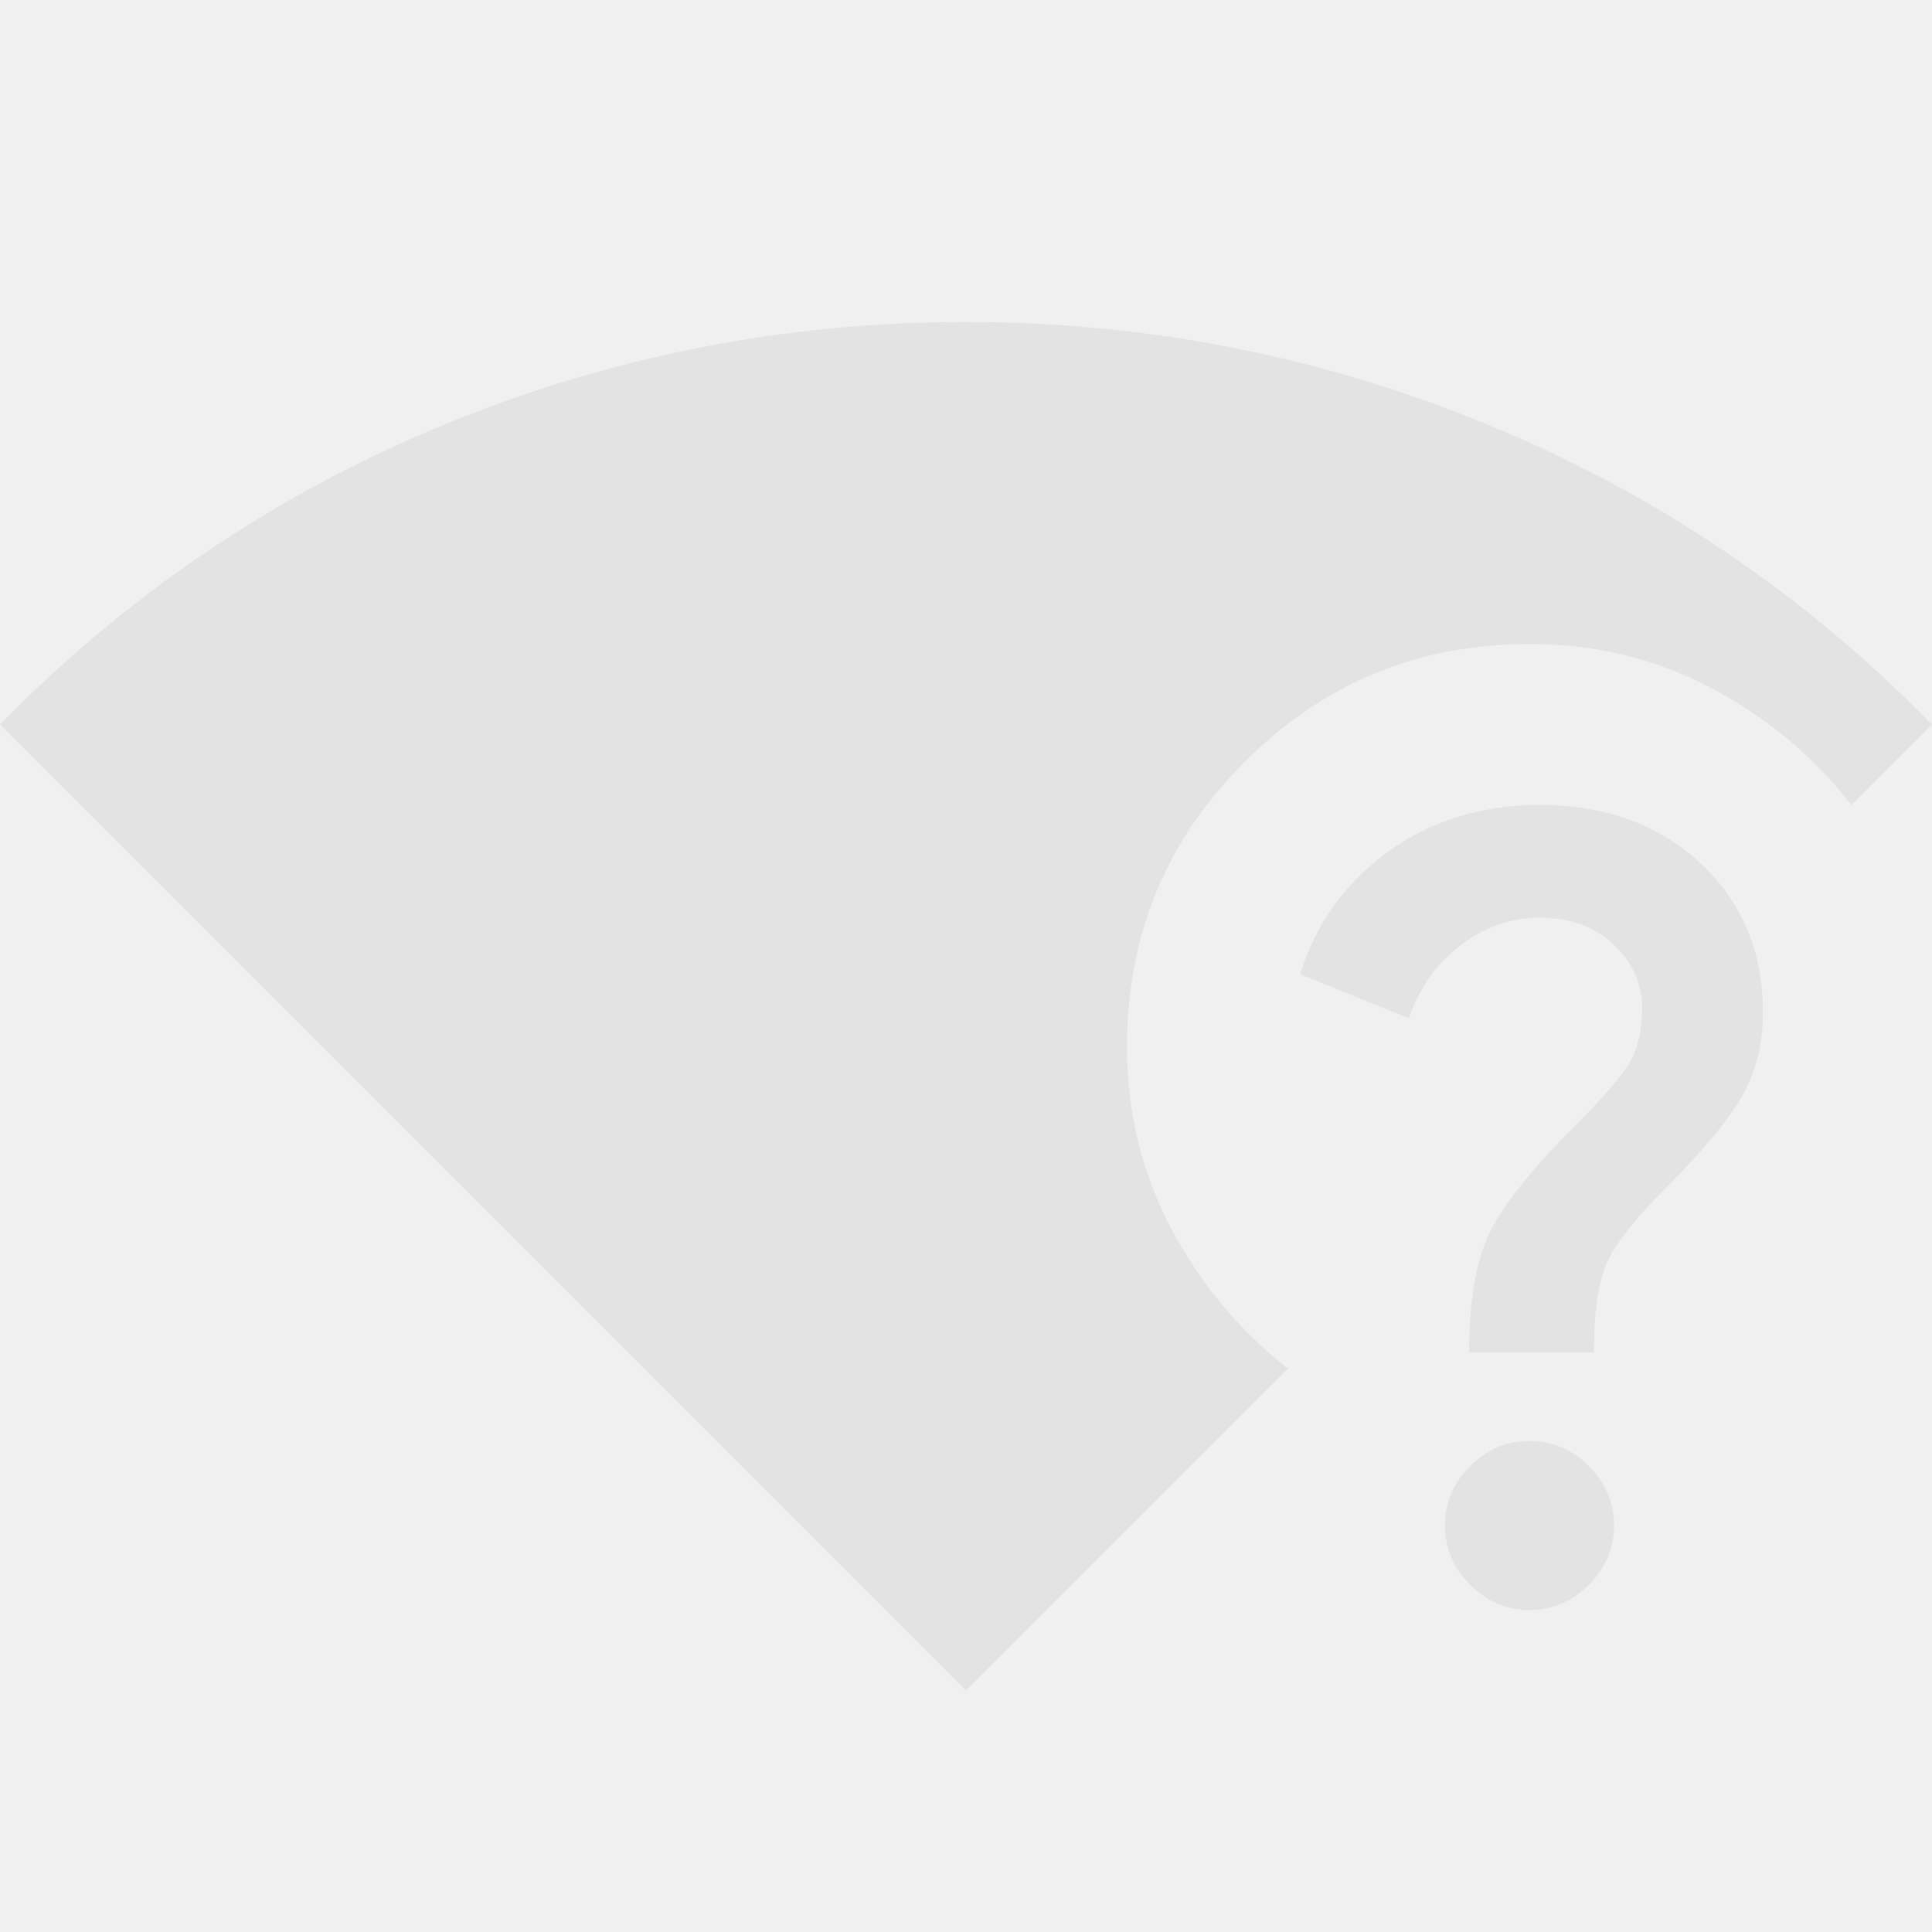
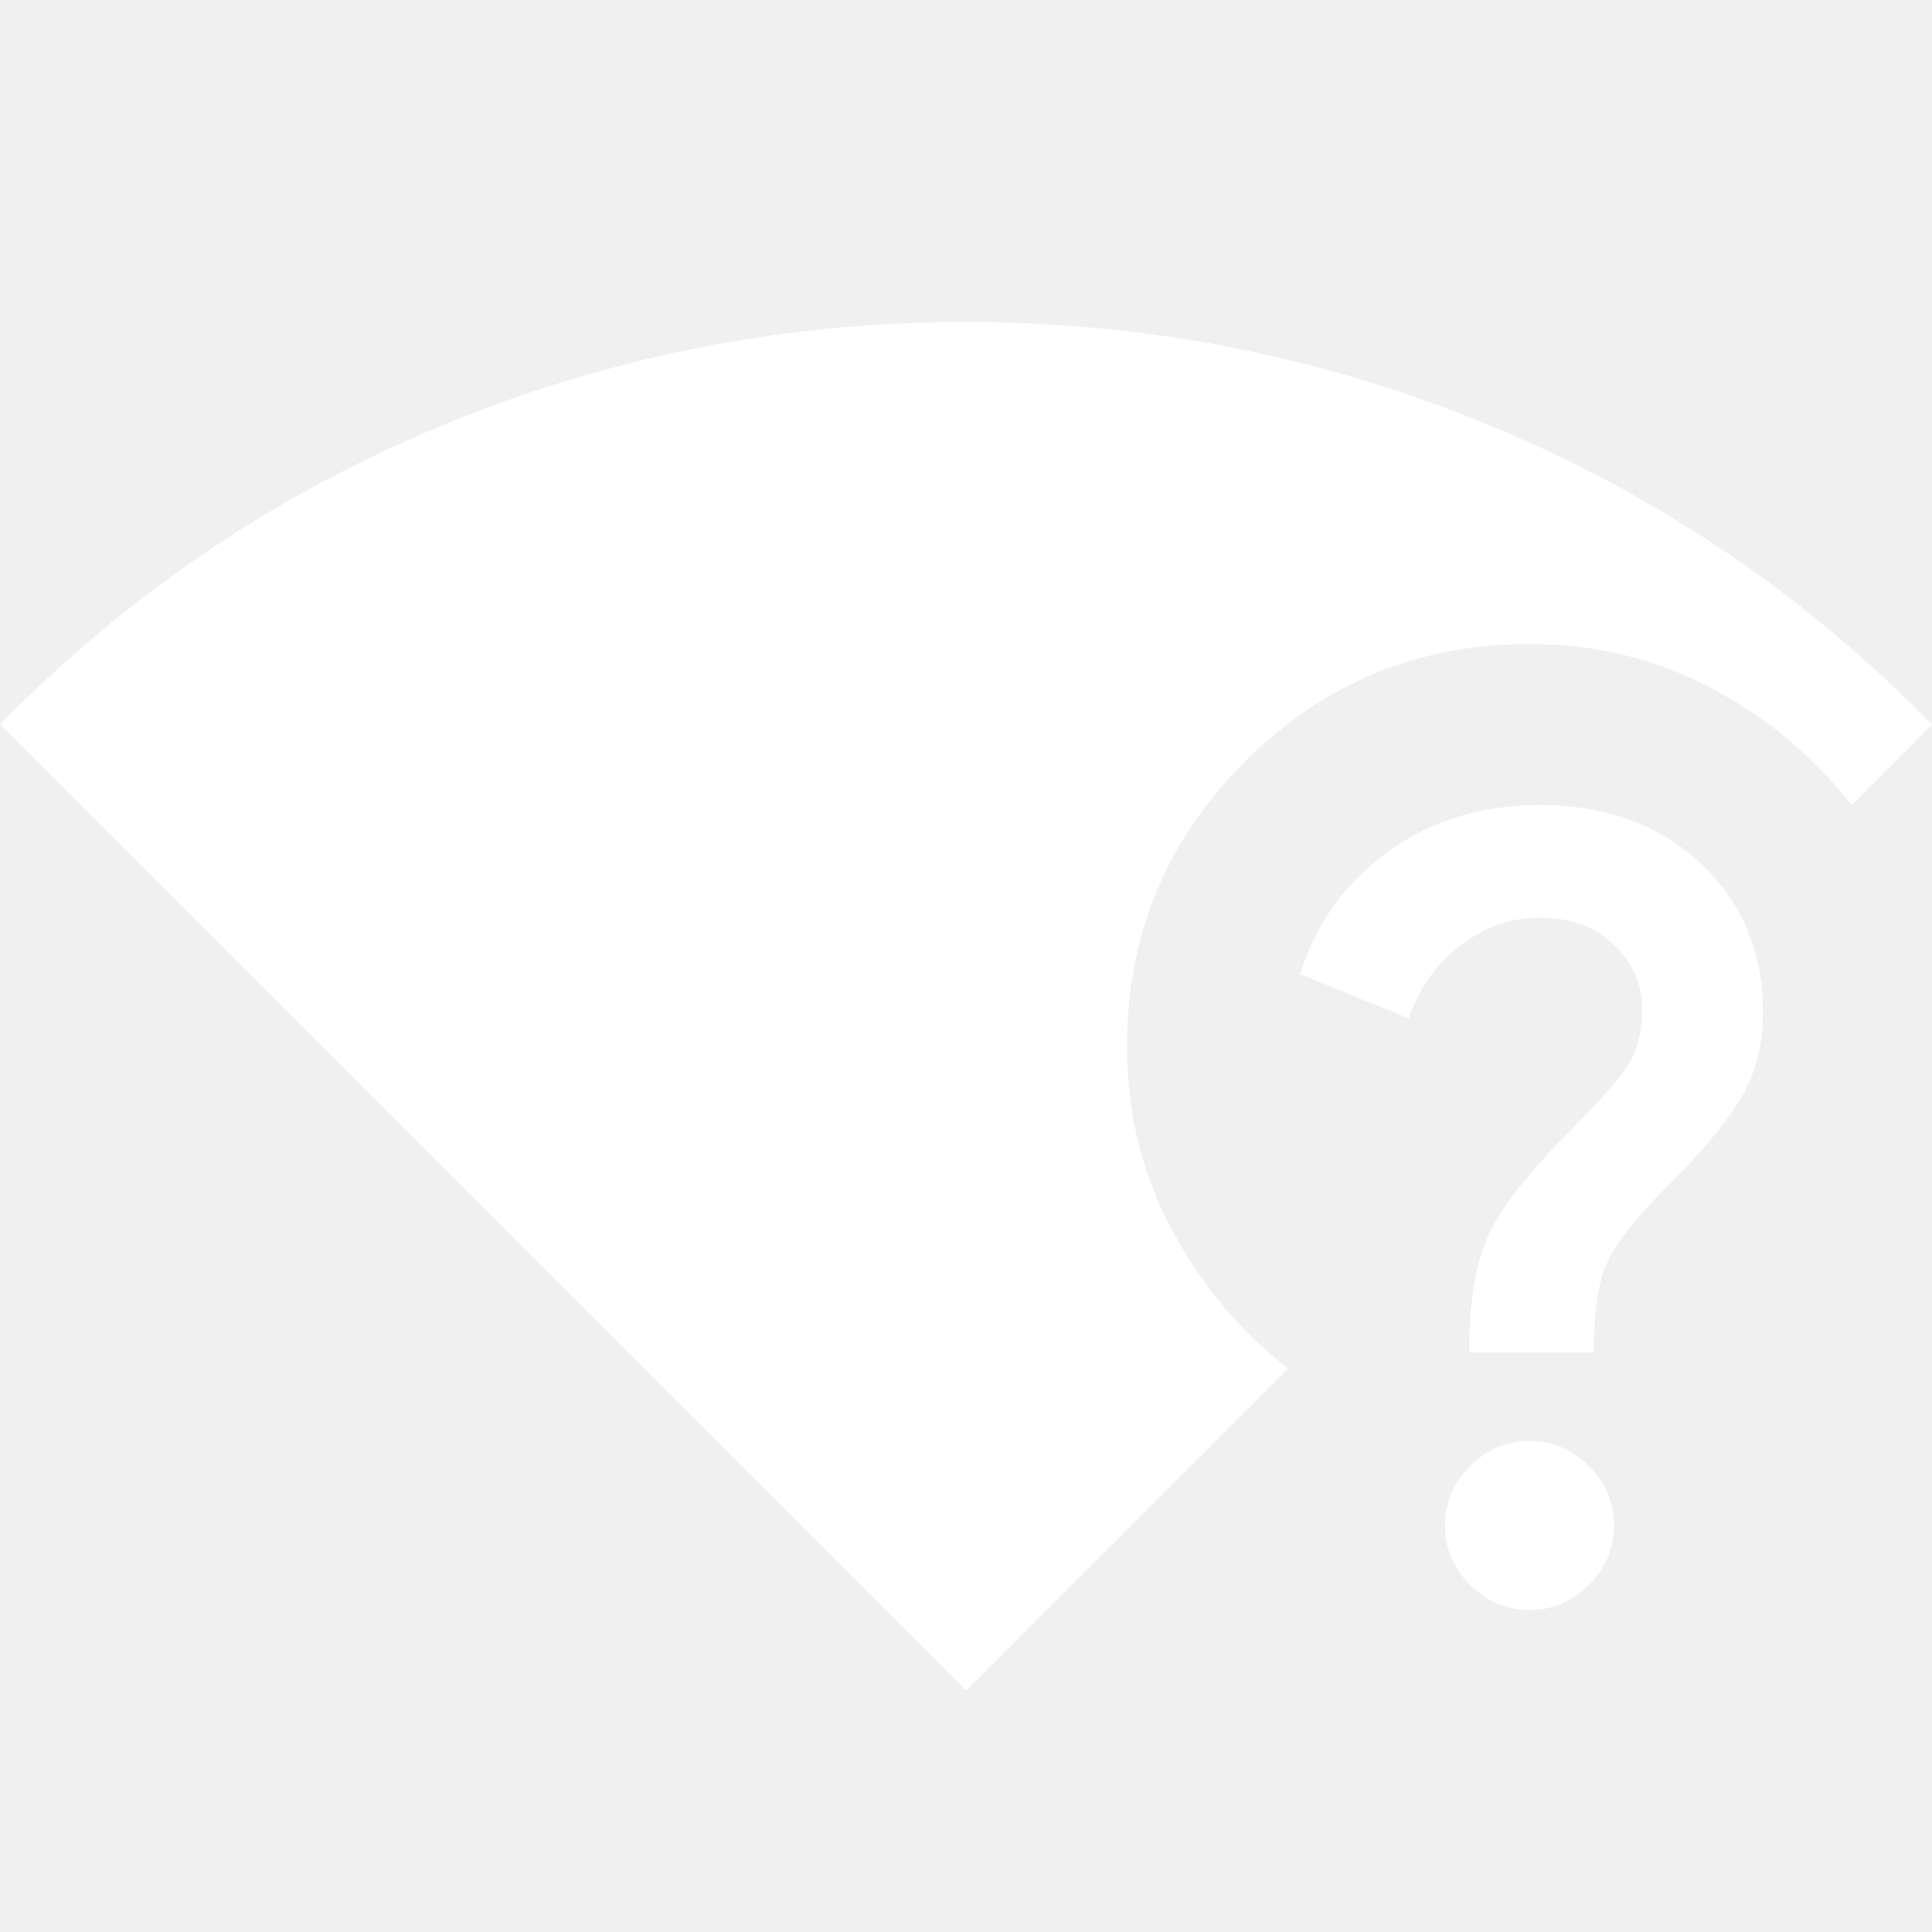
- <svg xmlns="http://www.w3.org/2000/svg" height="24px" viewBox="0 -960 960 960" width="24px" fill="#e3e3e3">
+ <svg xmlns="http://www.w3.org/2000/svg" height="24px" viewBox="0 -960 960 960" width="24px" fill="white">
  <path d="M480-120 0-600q95-97 219.5-148.5T480-800q136 0 260.5 51.5T960-600l-40 40q-28-36-69.5-58T760-640q-83 0-141.5 58.5T560-440q0 49 22 90.5t58 69.5L480-120Zm280-40q-17 0-29.5-12.5T718-202q0-17 12.5-29.5T760-244q17 0 29.5 12.5T802-202q0 17-12.5 29.5T760-160Zm-30-128q0-38 10-59t43-54q21-21 27-31.5t6-26.5q0-18-14-31.5T765-504q-21 0-39 13.5T700-454l-54-22q12-38 44-61t75-23q49 0 80 29t31 74q0 23-10 41t-38 46q-24 24-30 38.5t-6 43.5h-62Z" />
</svg>
